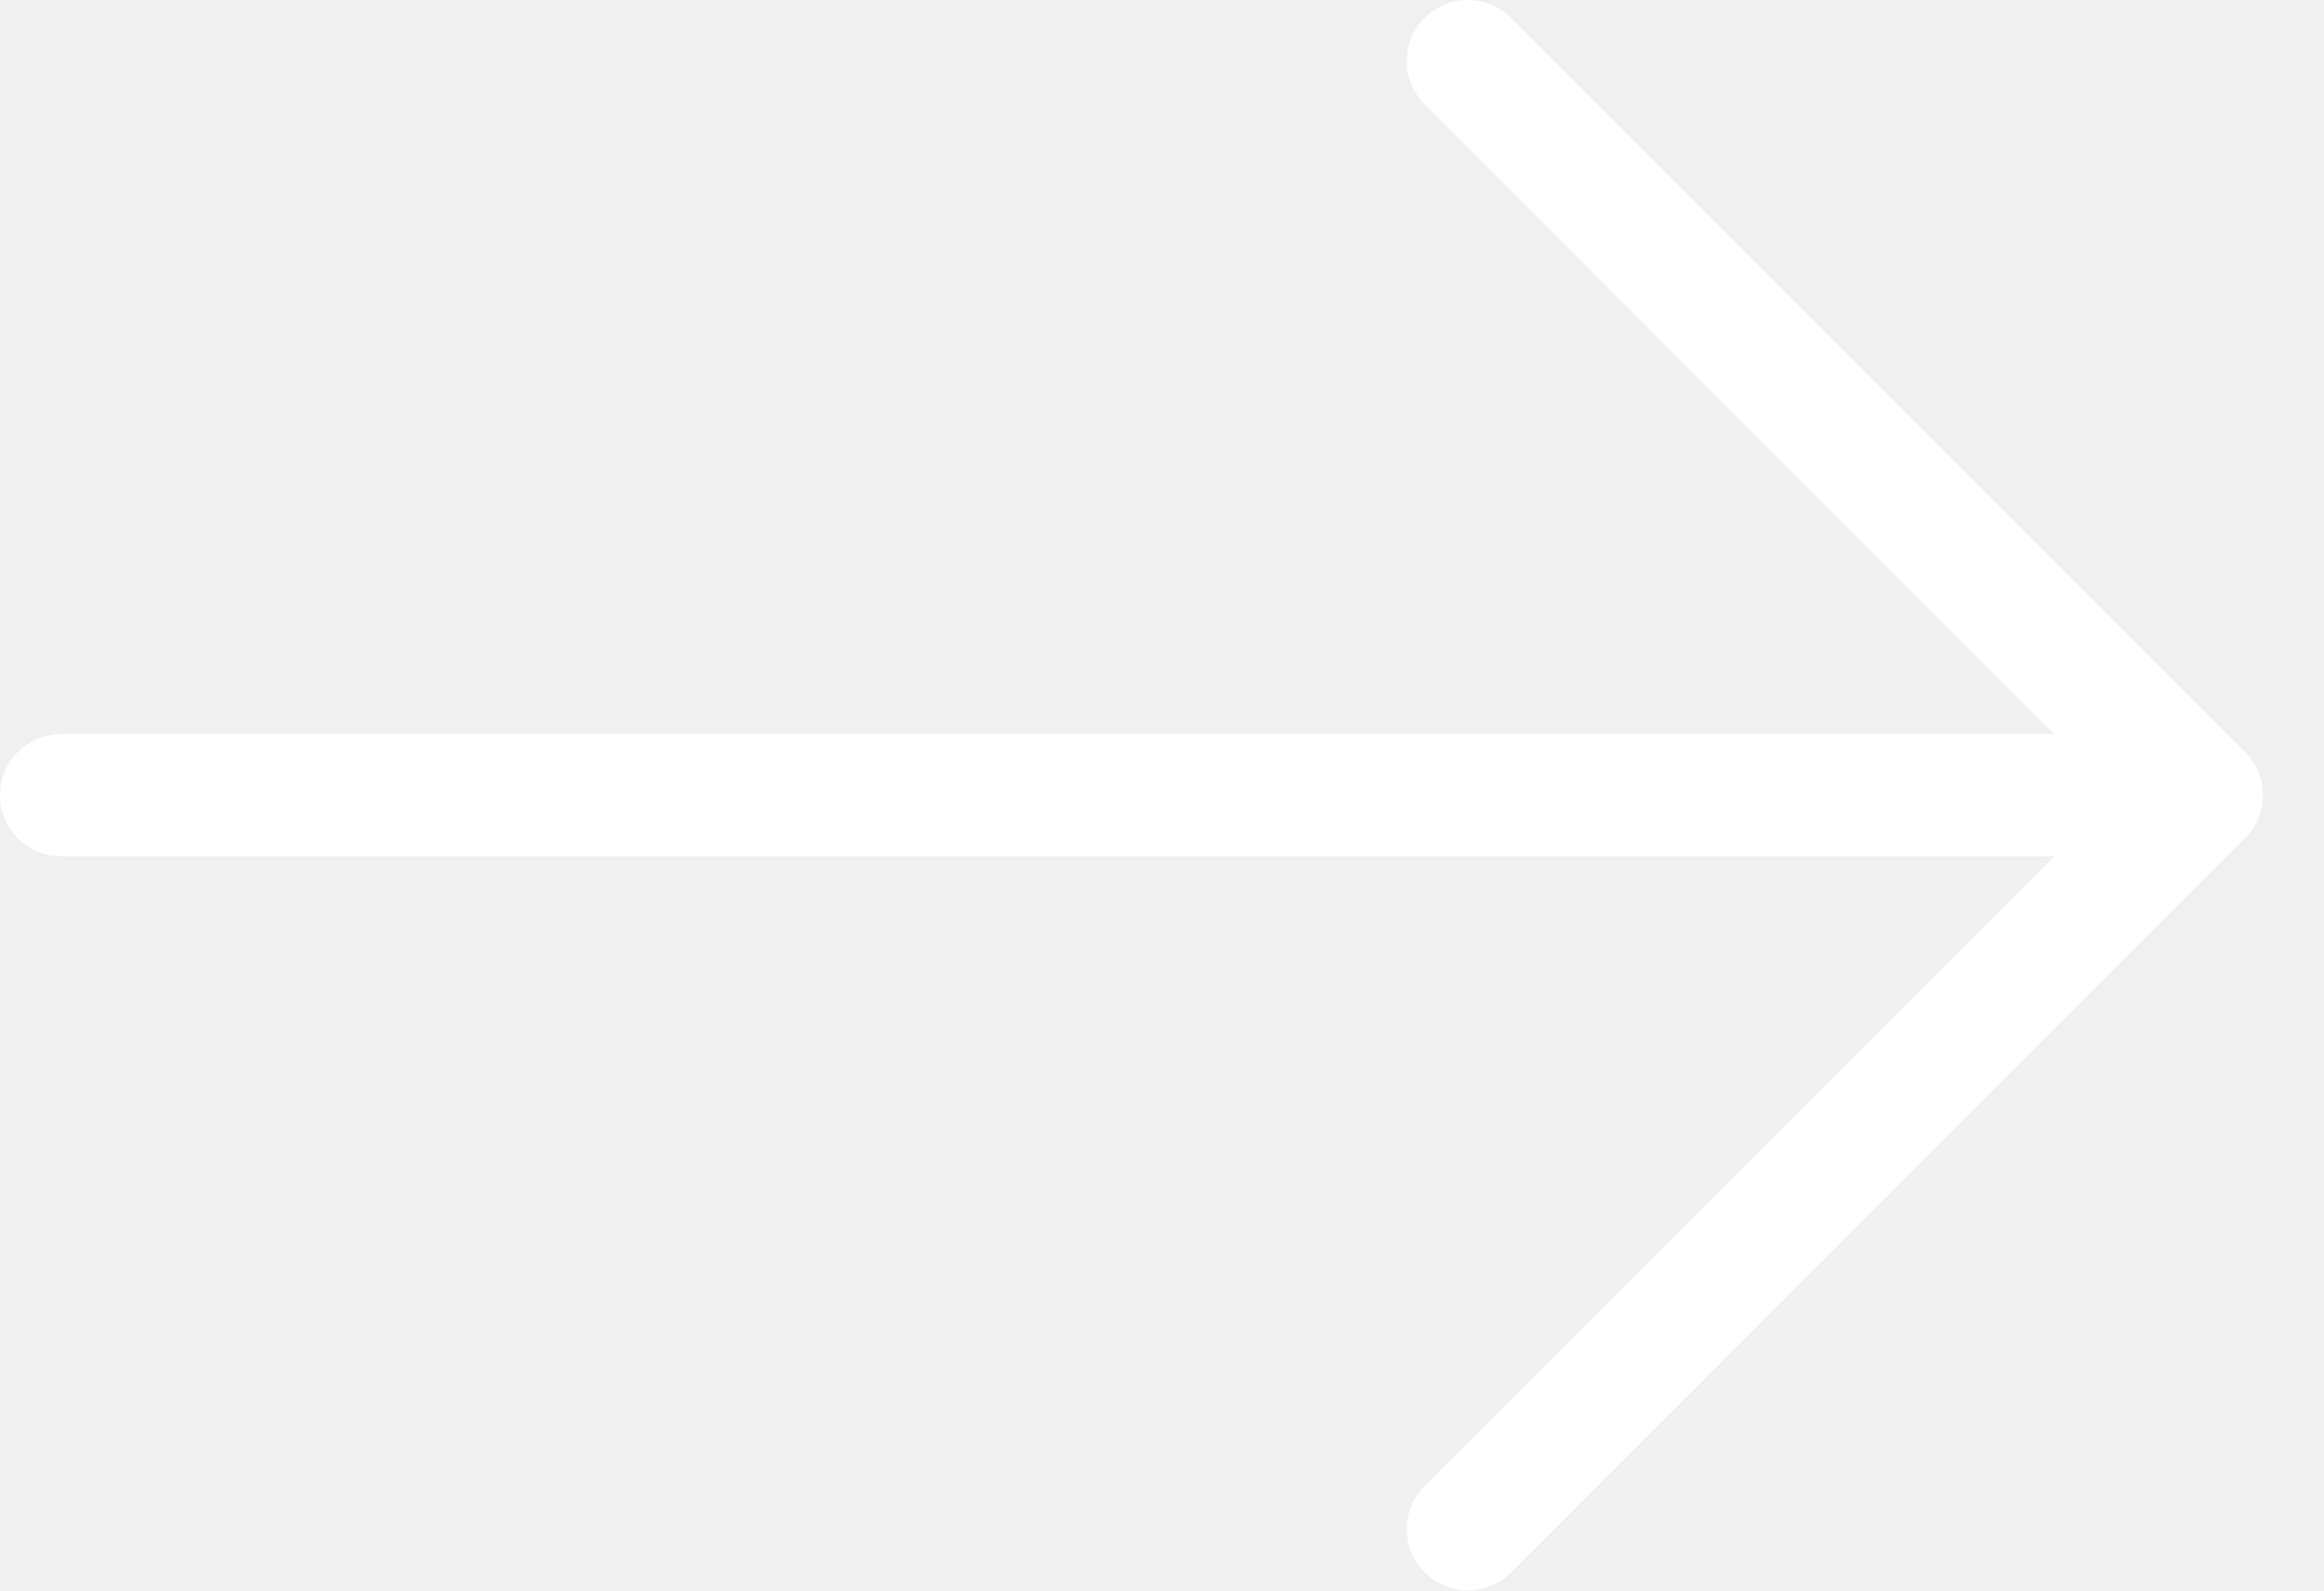
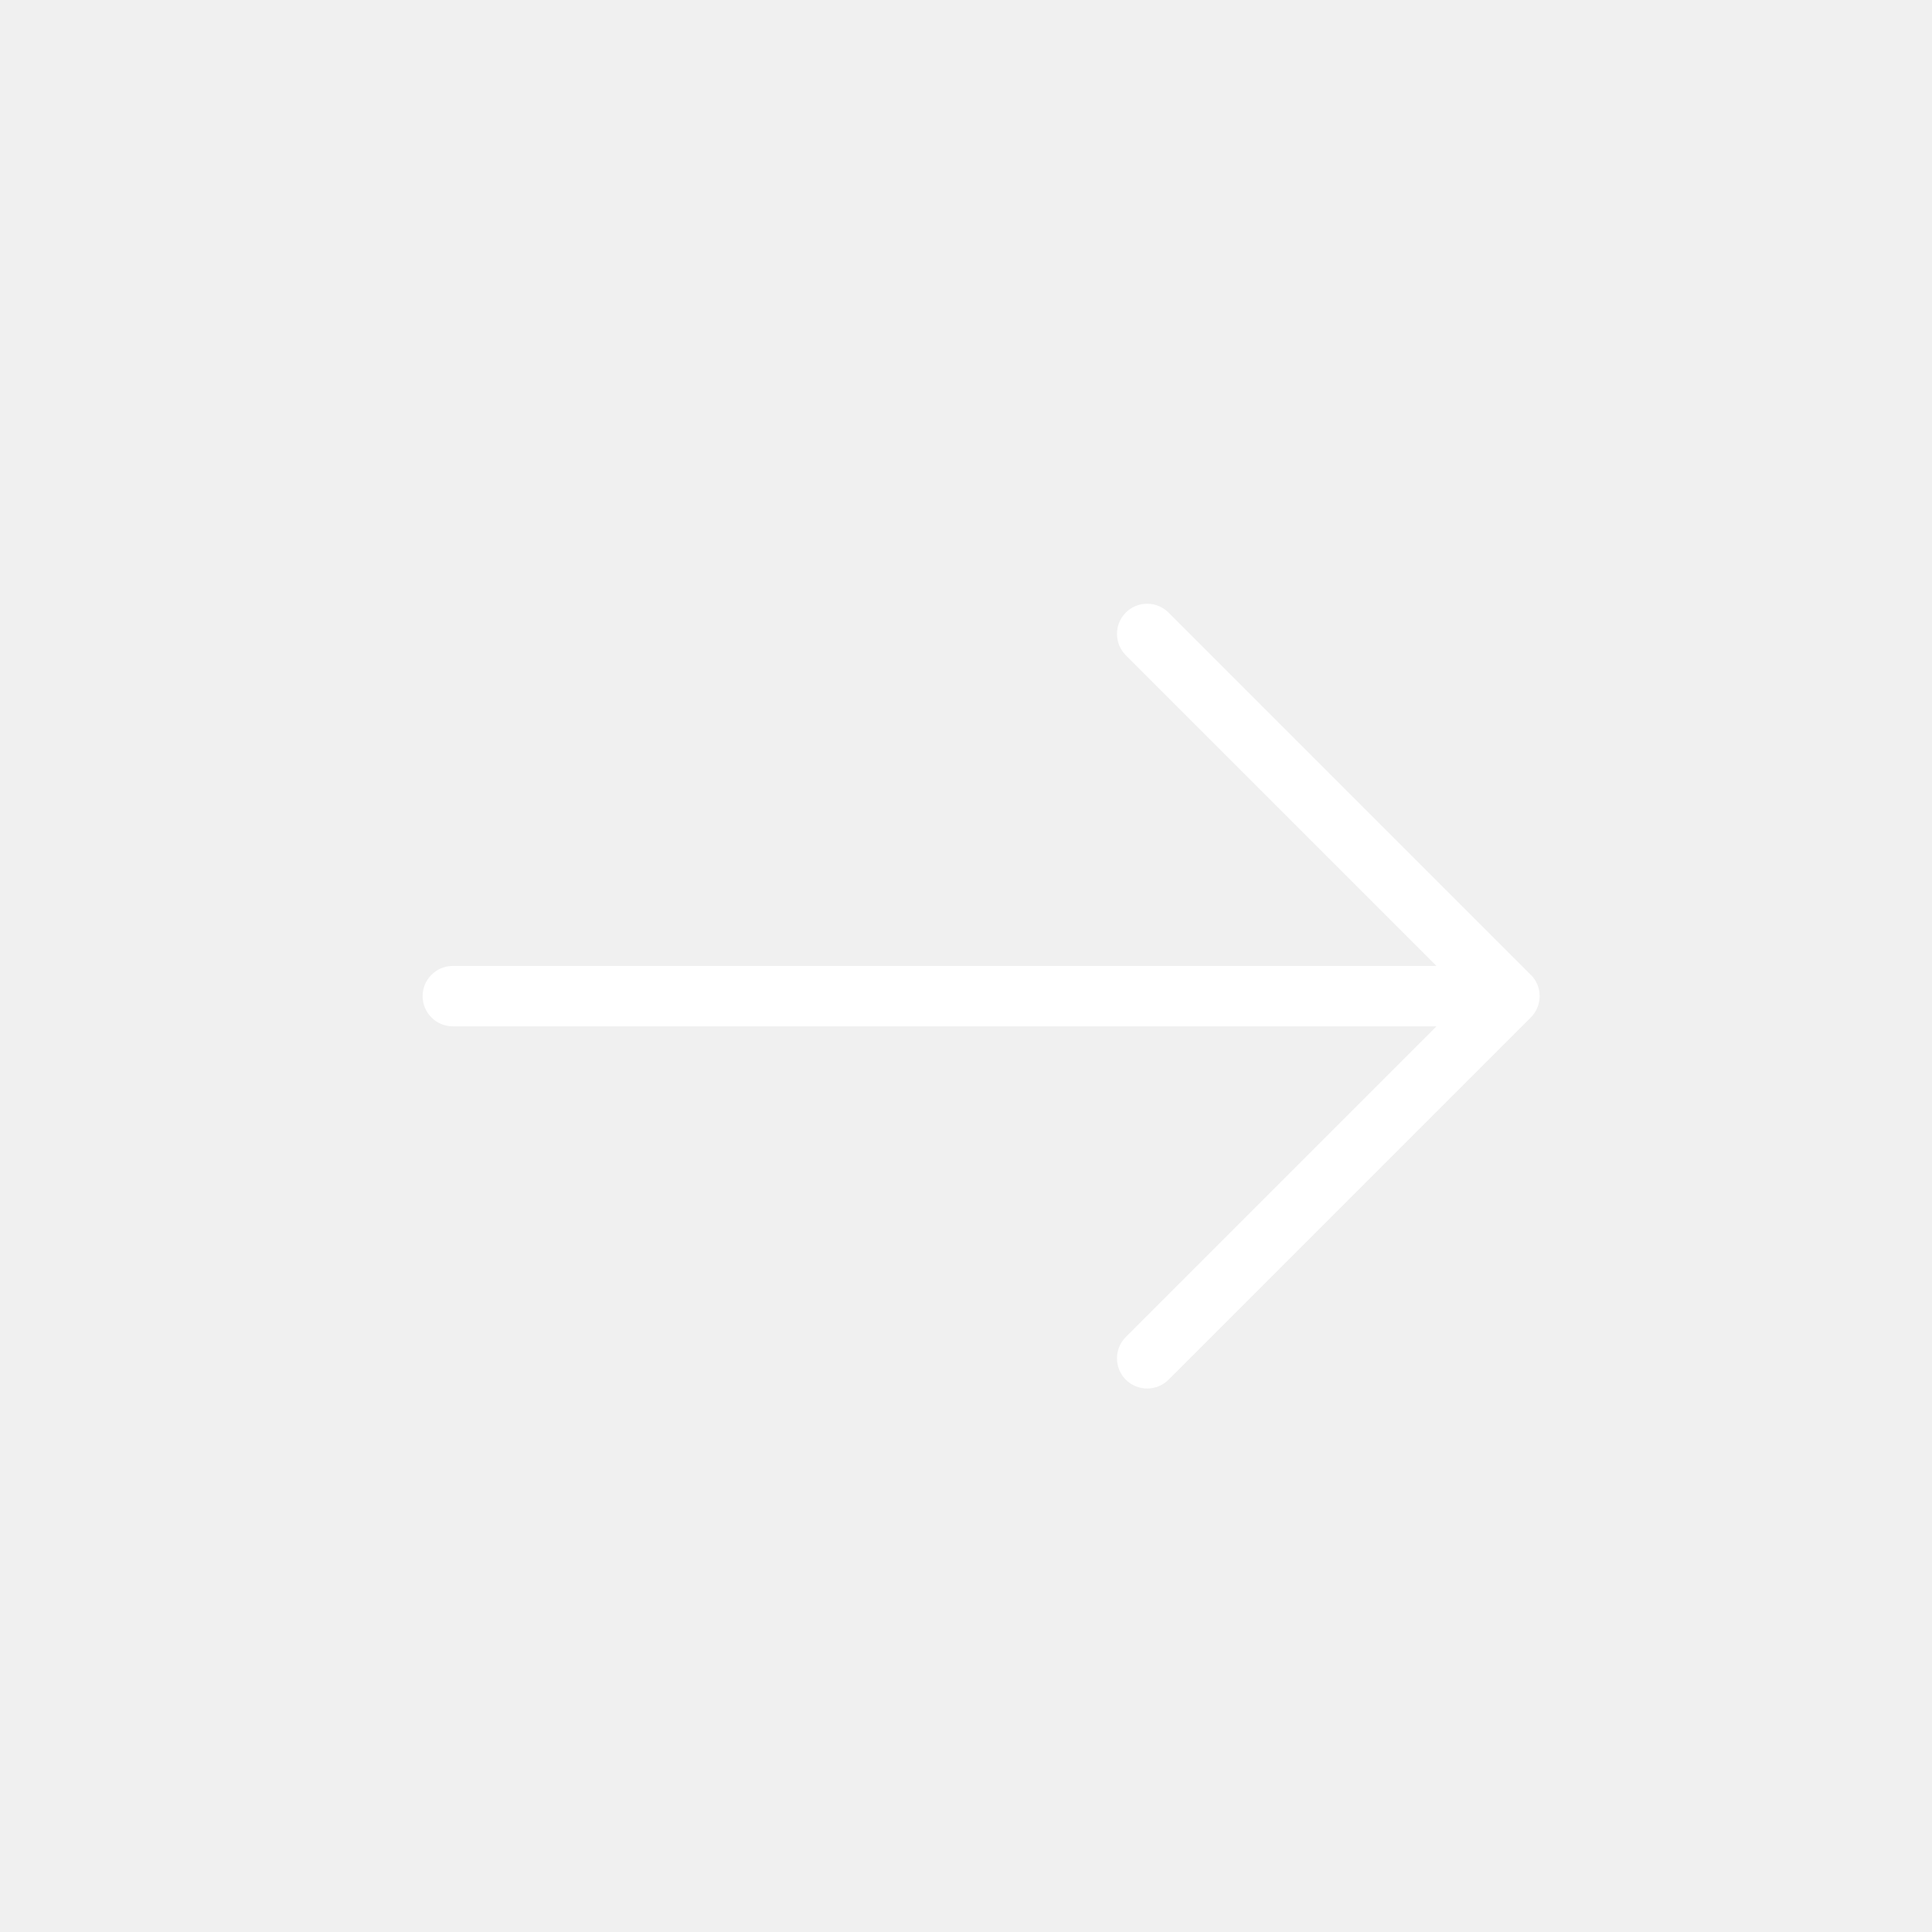
- <svg xmlns="http://www.w3.org/2000/svg" width="19px" height="13px" viewBox="0 0 19 13" version="1.1">
-   <g id="Page-1" stroke="none" stroke-width="1" fill="none" fill-rule="evenodd">
-     <g id="arrow-right" fill="#FFFFFF">
-       <path d="M18.354,6.146 L12.354,0.146 C12.159,-0.049 11.842,-0.049 11.647,0.146 C11.452,0.341 11.452,0.658 11.647,0.853 L16.793,5.999 L0.5,5.999 C0.224,5.999 0,6.223 0,6.499 C0,6.775 0.224,6.999 0.5,6.999 L16.793,6.999 L11.647,12.145 C11.452,12.34 11.452,12.657 11.647,12.852 C11.745,12.95 11.873,12.998 12.001,12.998 C12.129,12.998 12.257,12.949 12.355,12.852 L18.355,6.852 C18.55,6.657 18.55,6.34 18.355,6.145 L18.354,6.146 Z" id="Path" />
-     </g>
+ <svg xmlns="http://www.w3.org/2000/svg" width="32px" height="32px" viewBox="0 0 32 32" version="1.1">
+   <g id="arrow-right" stroke="none" stroke-width="1" fill="none" fill-rule="evenodd">
+     <path d="M25.354,16.146 L19.354,10.146 C19.159,9.951 18.842,9.951 18.647,10.146 C18.452,10.341 18.452,10.658 18.647,10.853 L23.793,15.999 L7.5,15.999 C7.224,15.999 7,16.223 7,16.499 C7,16.775 7.224,16.999 7.5,16.999 L23.793,16.999 L18.647,22.145 C18.452,22.34 18.452,22.657 18.647,22.852 C18.745,22.95 18.873,22.998 19.001,22.998 C19.129,22.998 19.257,22.949 19.355,22.852 L25.355,16.852 C25.55,16.657 25.55,16.34 25.355,16.145 L25.354,16.146 Z" id="Path" fill="#FFFFFF" />
  </g>
</svg>
